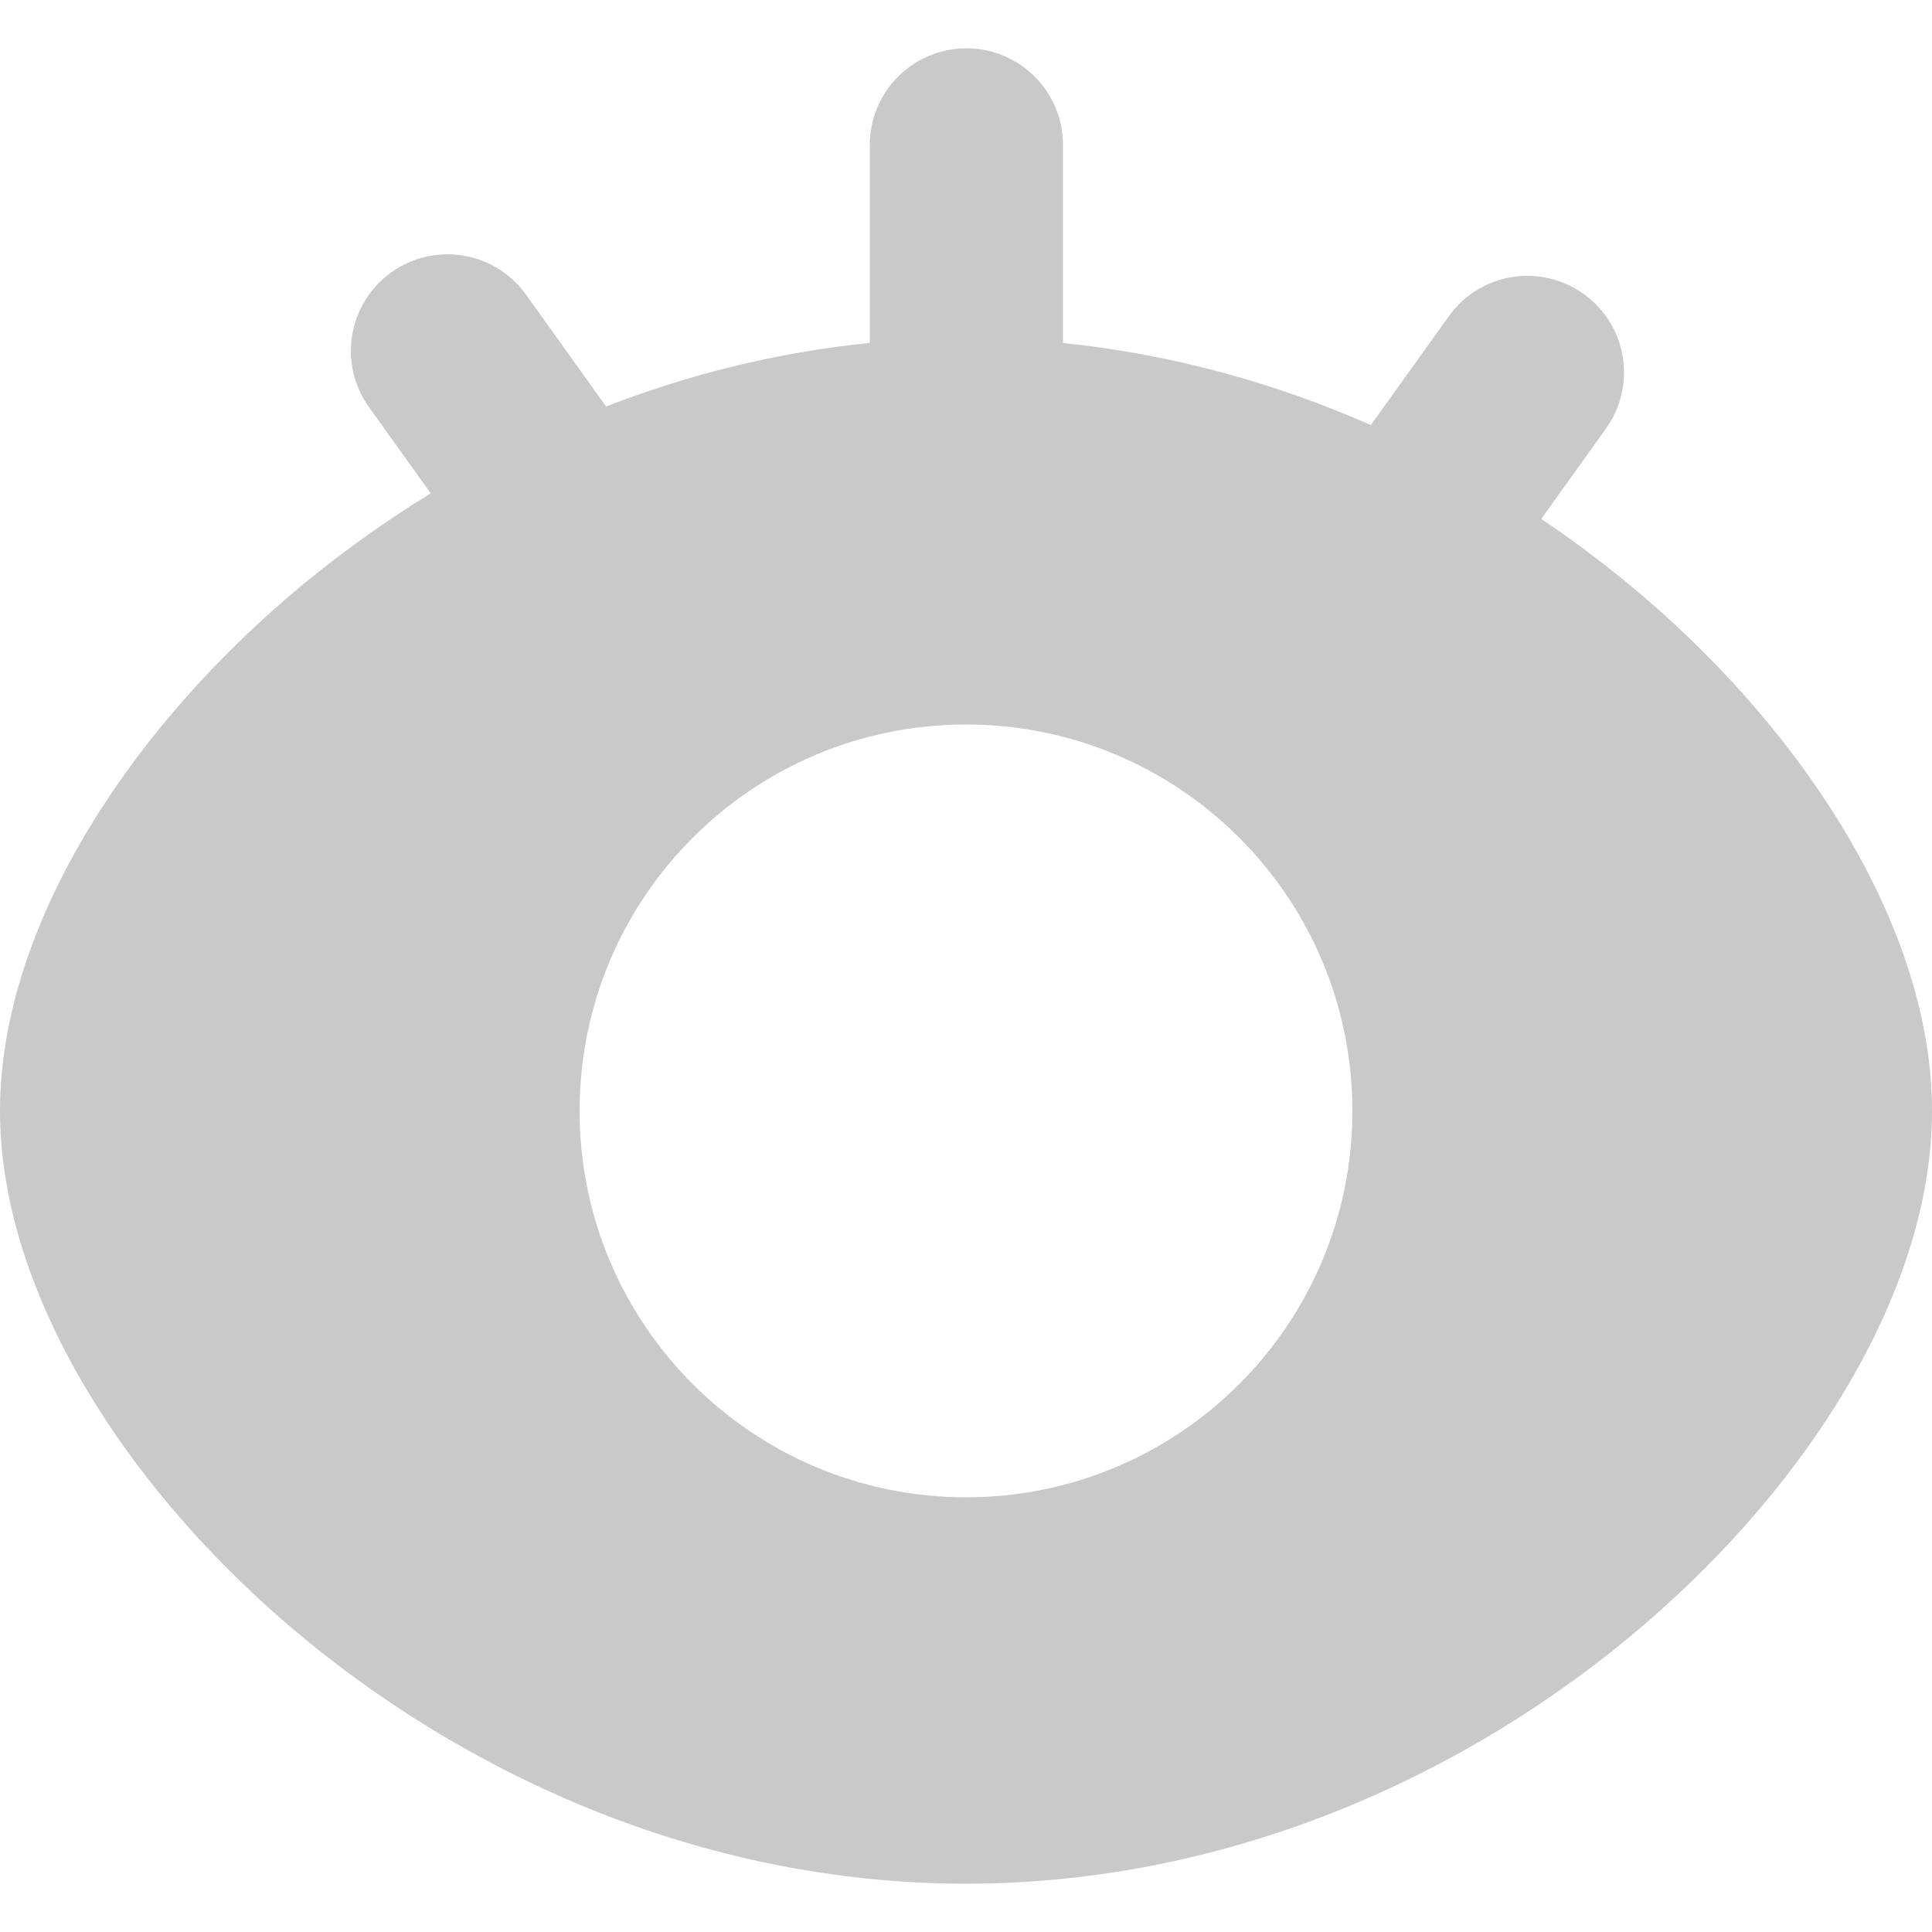
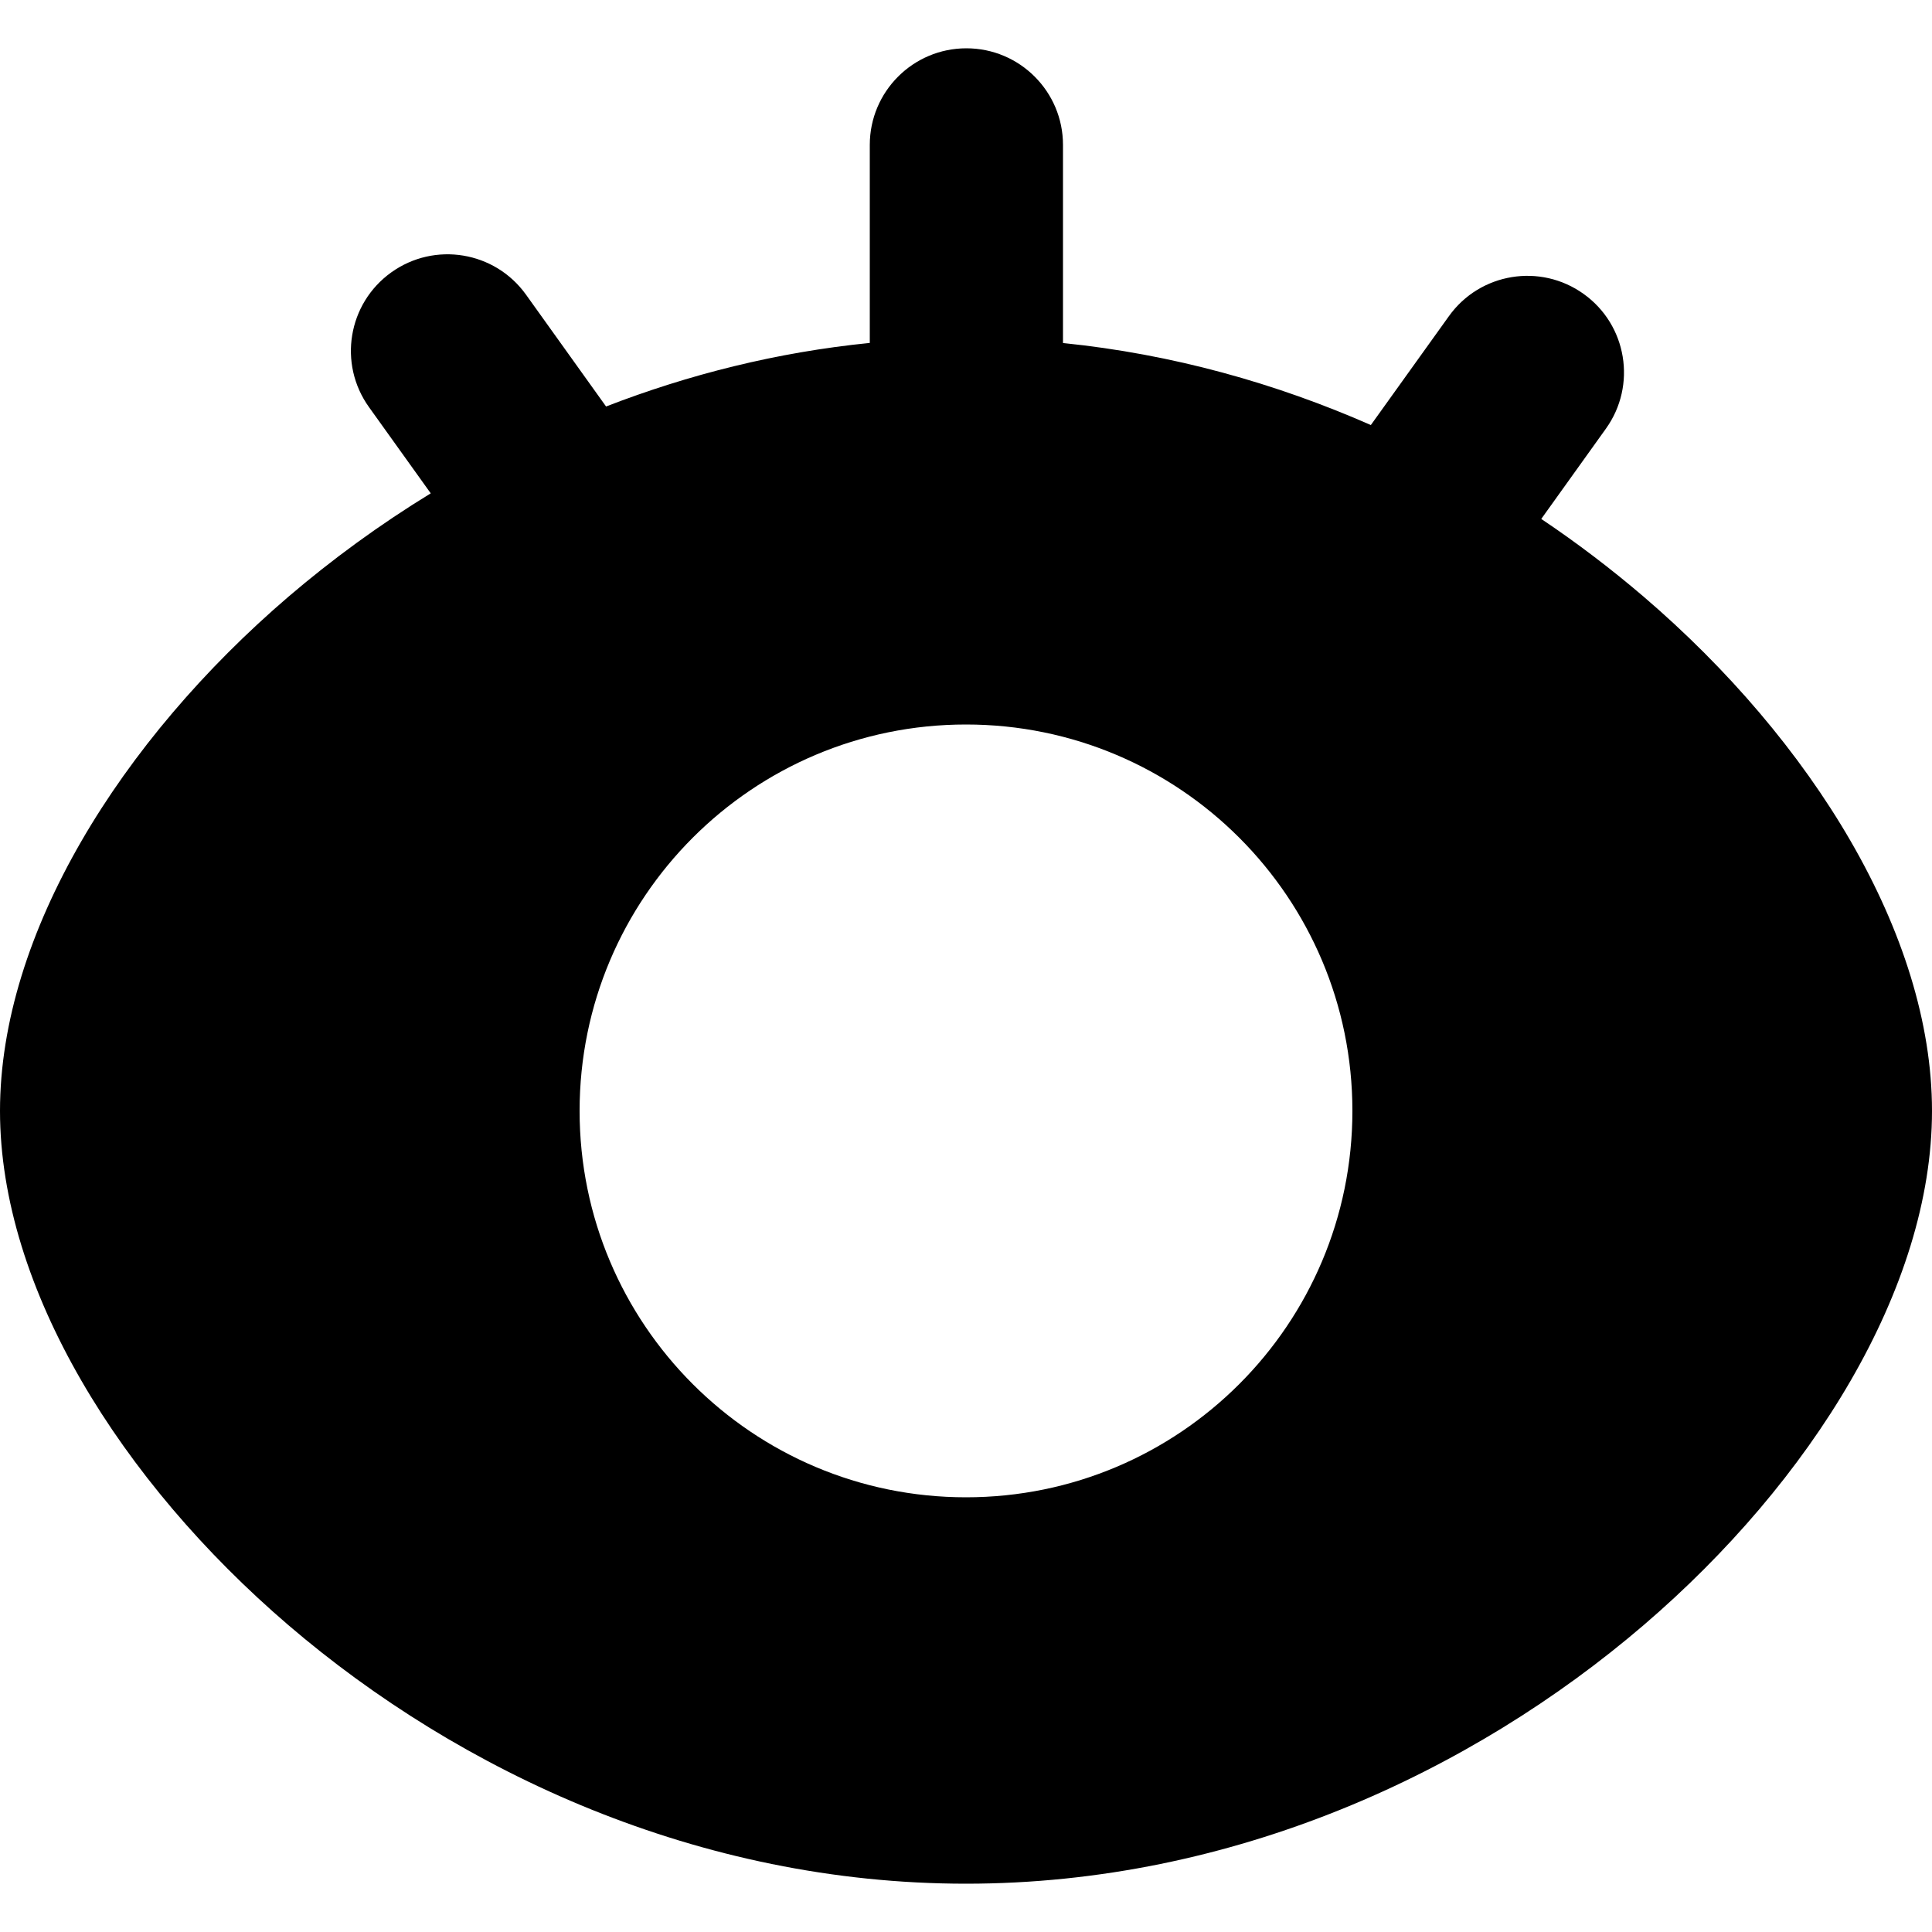
- <svg xmlns="http://www.w3.org/2000/svg" width="20" height="20" viewBox="0 0 20 20" fill="none">
-   <path fill-rule="evenodd" clip-rule="evenodd" d="M11.004 1.5c0-.552-.448-1-1-1-.552 0-1.0.448-1 1v2.05c-.96.096-1.876.327-2.73.658L5.445 3.05c-.322-.449-.946-.552-1.395-.23-.449.322-.552.946-.23 1.395l.639.892c-.531.325-1.024.686-1.473 1.07C1.248 7.666 0 9.668 0 11.5c0 1.832 1.248 3.834 2.985 5.323C4.762 18.345 7.236 19.5 10 19.5c2.764 0 5.238-1.154 7.014-2.676C18.752 15.335 20 13.333 20 11.5c0-1.833-1.248-3.836-2.986-5.324-.33-.282-.683-.552-1.059-.804l.669-.934c.322-.449.219-1.074-.23-1.395-.449-.322-1.074-.219-1.395.23l-.808 1.127c-.982-.432-2.054-.734-3.187-.849V1.5ZM10 7.5c-2.209 0-4 1.791-4 4 0 2.209 1.791 4 4 4 2.209 0 4-1.791 4-4 0-2.209-1.791-4-4-4Z" fill="#C9C9C9" />
+ <svg xmlns="http://www.w3.org/2000/svg" width="20" height="20" viewBox="0 0 20 20">
+   <path fill-rule="evenodd" clip-rule="evenodd" d="M11.004 1.5c0-.552-.448-1-1-1-.552 0-1.0.448-1 1v2.05c-.96.096-1.876.327-2.73.658L5.445 3.05c-.322-.449-.946-.552-1.395-.23-.449.322-.552.946-.23 1.395l.639.892c-.531.325-1.024.686-1.473 1.07C1.248 7.666 0 9.668 0 11.5c0 1.832 1.248 3.834 2.985 5.323C4.762 18.345 7.236 19.5 10 19.5c2.764 0 5.238-1.154 7.014-2.676C18.752 15.335 20 13.333 20 11.5c0-1.833-1.248-3.836-2.986-5.324-.33-.282-.683-.552-1.059-.804l.669-.934c.322-.449.219-1.074-.23-1.395-.449-.322-1.074-.219-1.395.23l-.808 1.127c-.982-.432-2.054-.734-3.187-.849V1.5ZM10 7.5c-2.209 0-4 1.791-4 4 0 2.209 1.791 4 4 4 2.209 0 4-1.791 4-4 0-2.209-1.791-4-4-4Z" />
</svg>
